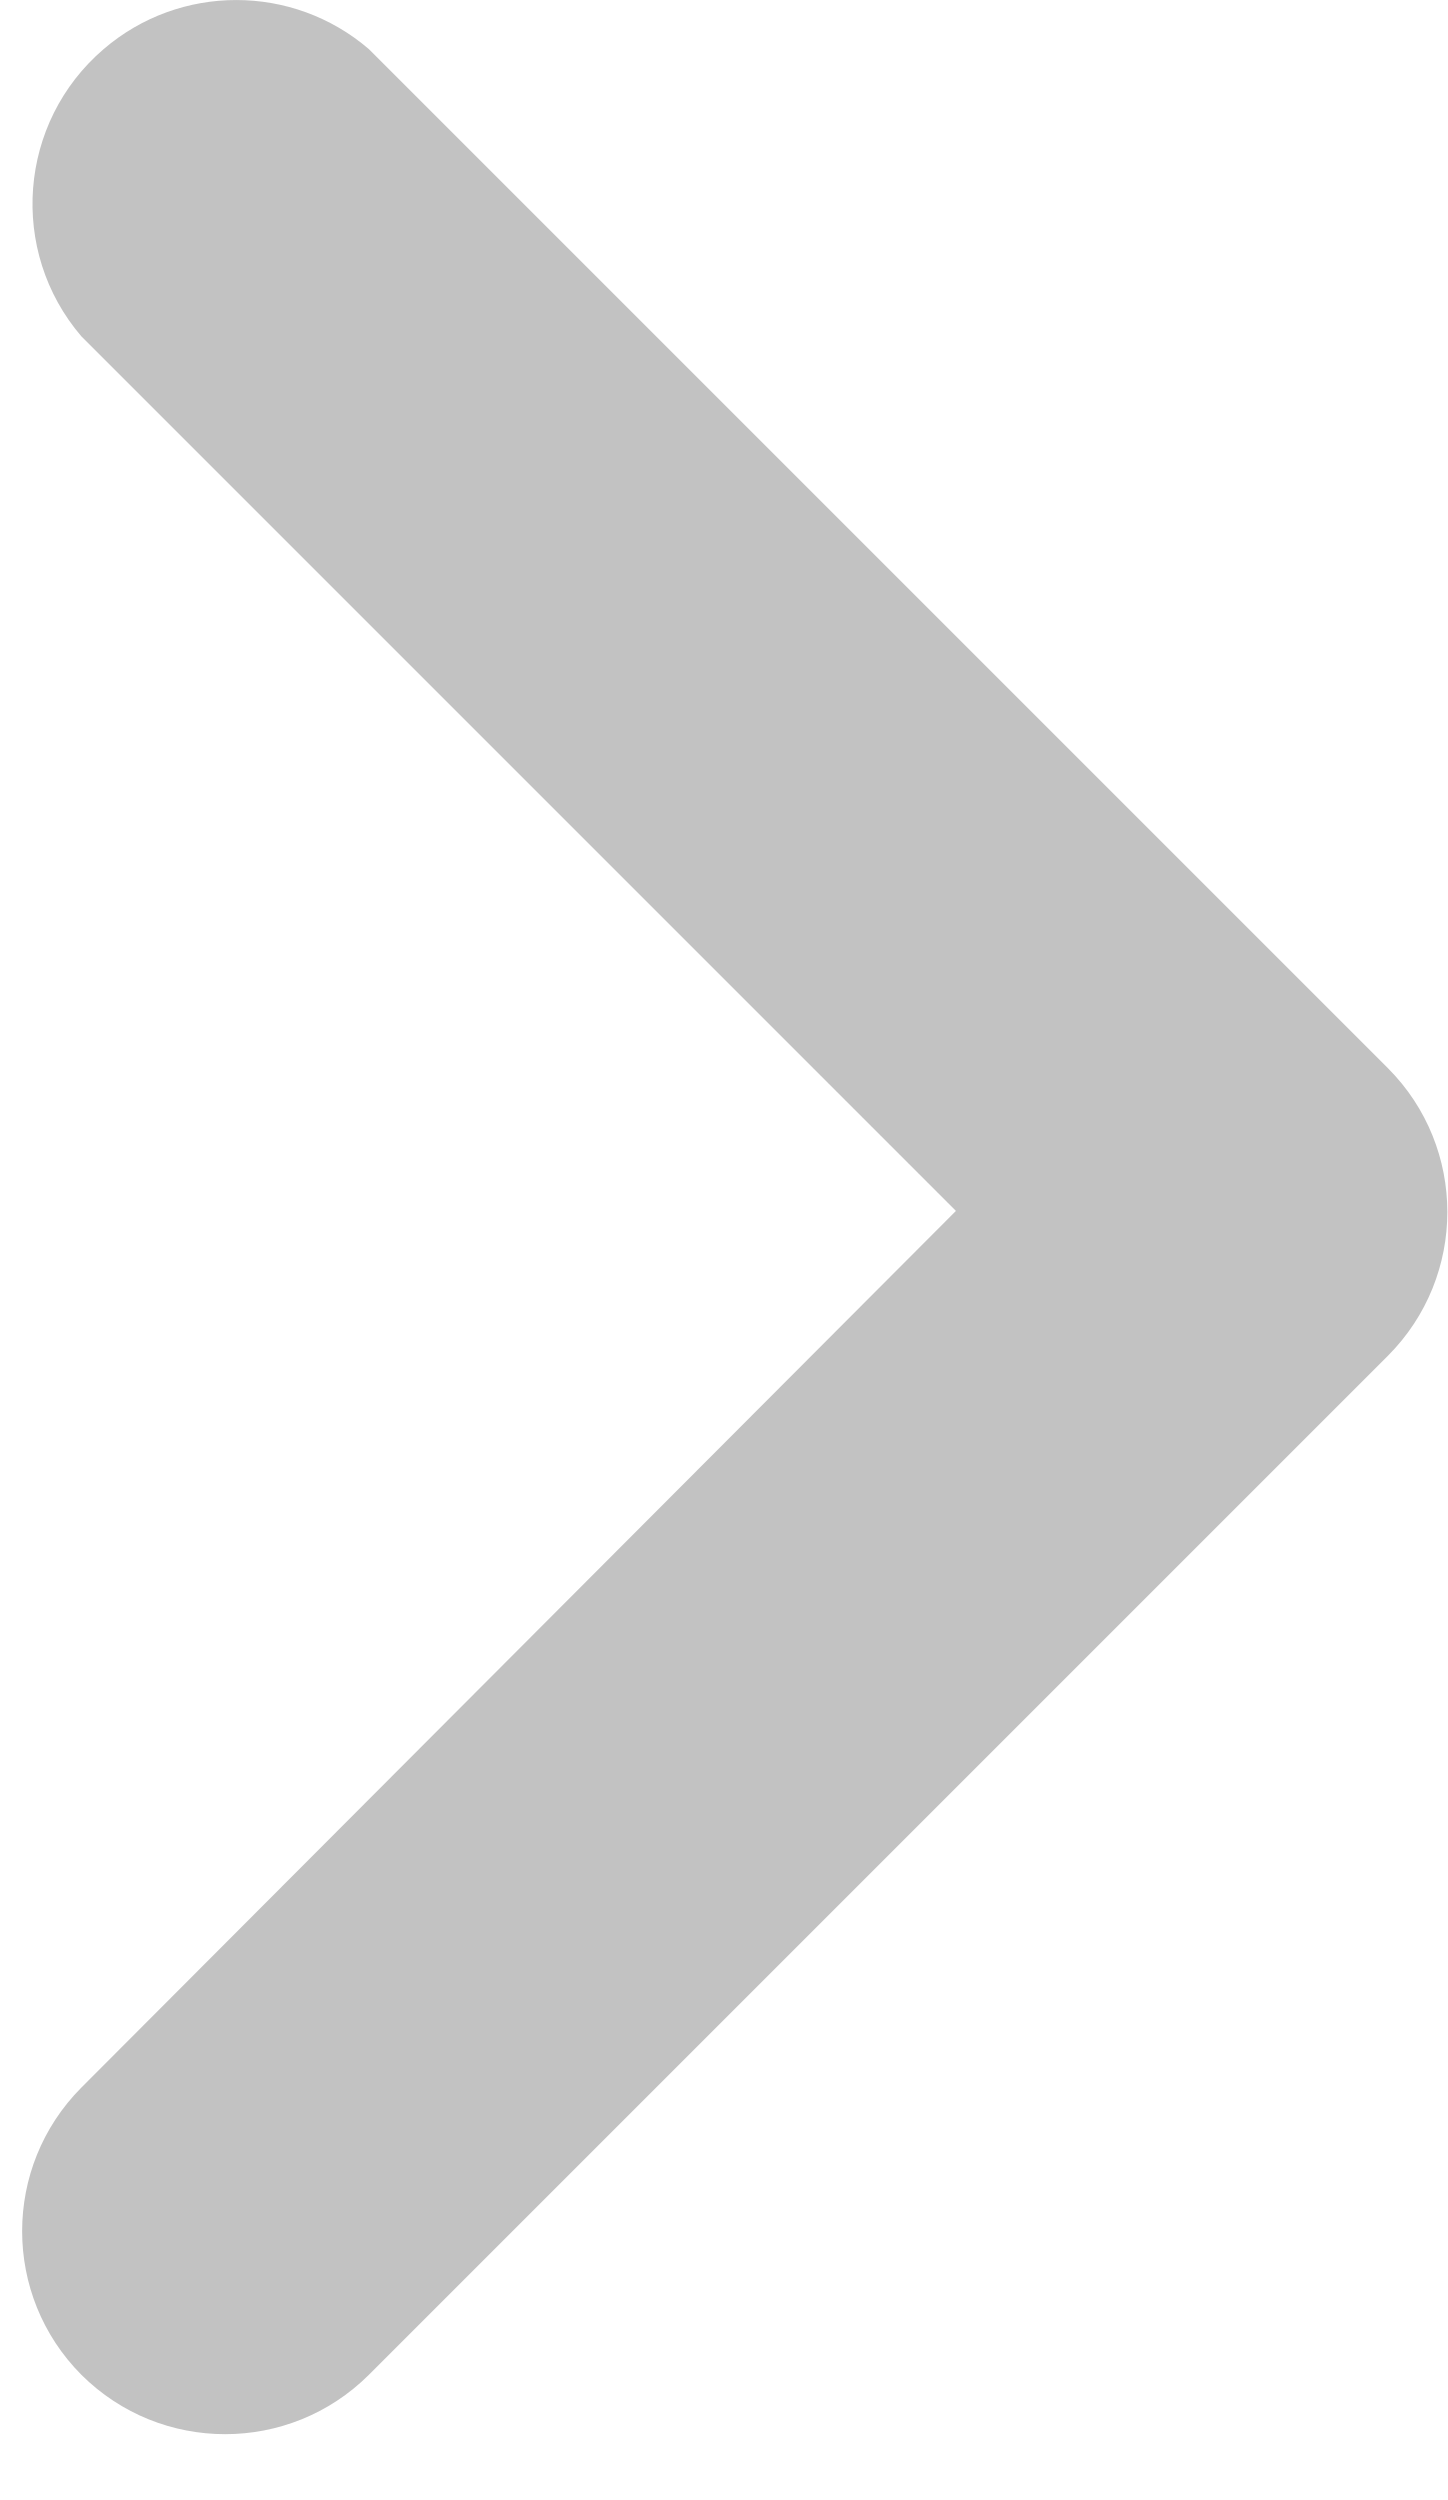
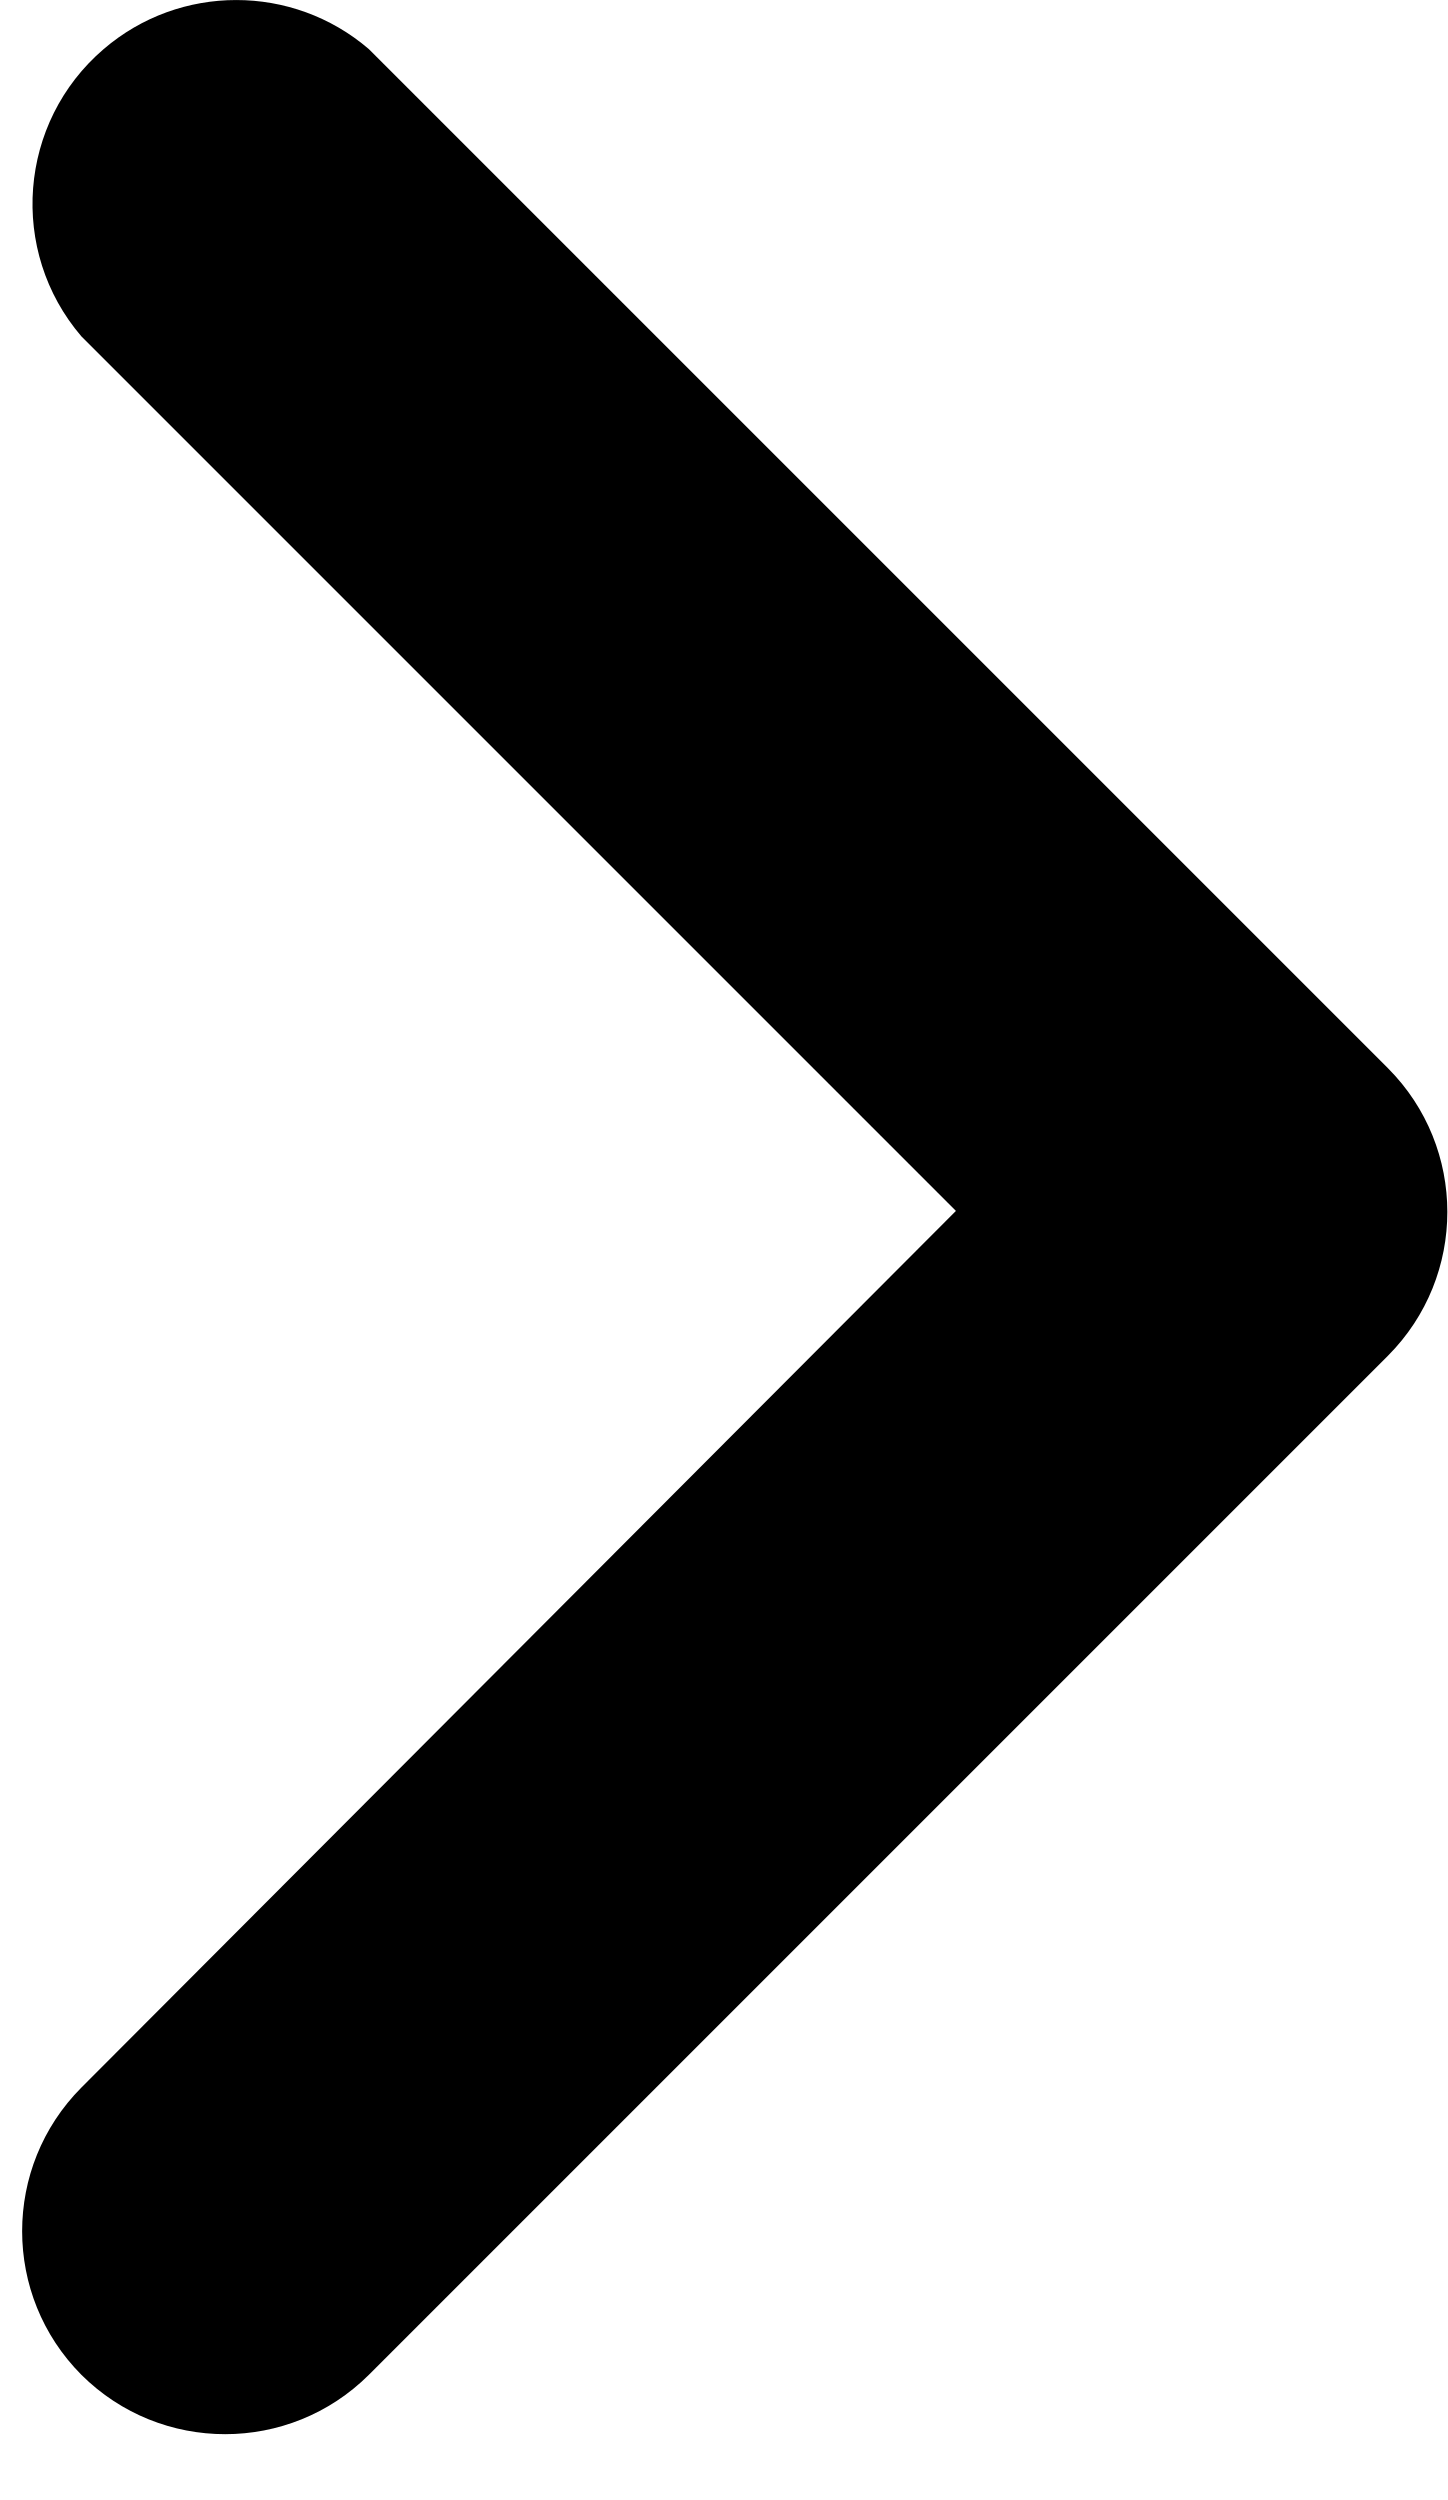
- <svg xmlns="http://www.w3.org/2000/svg" width="11" height="19" viewBox="0 0 11 19" fill="#c2c2c2">
+ <svg xmlns="http://www.w3.org/2000/svg" width="11" height="19" viewBox="0 0 11 19">
  <path d="M2.803 18.049L10.549 10.303C11.15 9.699 11.15 8.723 10.549 8.119L2.803 0.373C2.224 -0.124 1.367 -0.124 0.788 0.373C0.139 0.929 0.063 1.908 0.619 2.557L7.265 9.203L0.619 15.865C0.018 16.469 0.018 17.445 0.619 18.049C1.223 18.65 2.199 18.65 2.803 18.049Z" />
</svg>
